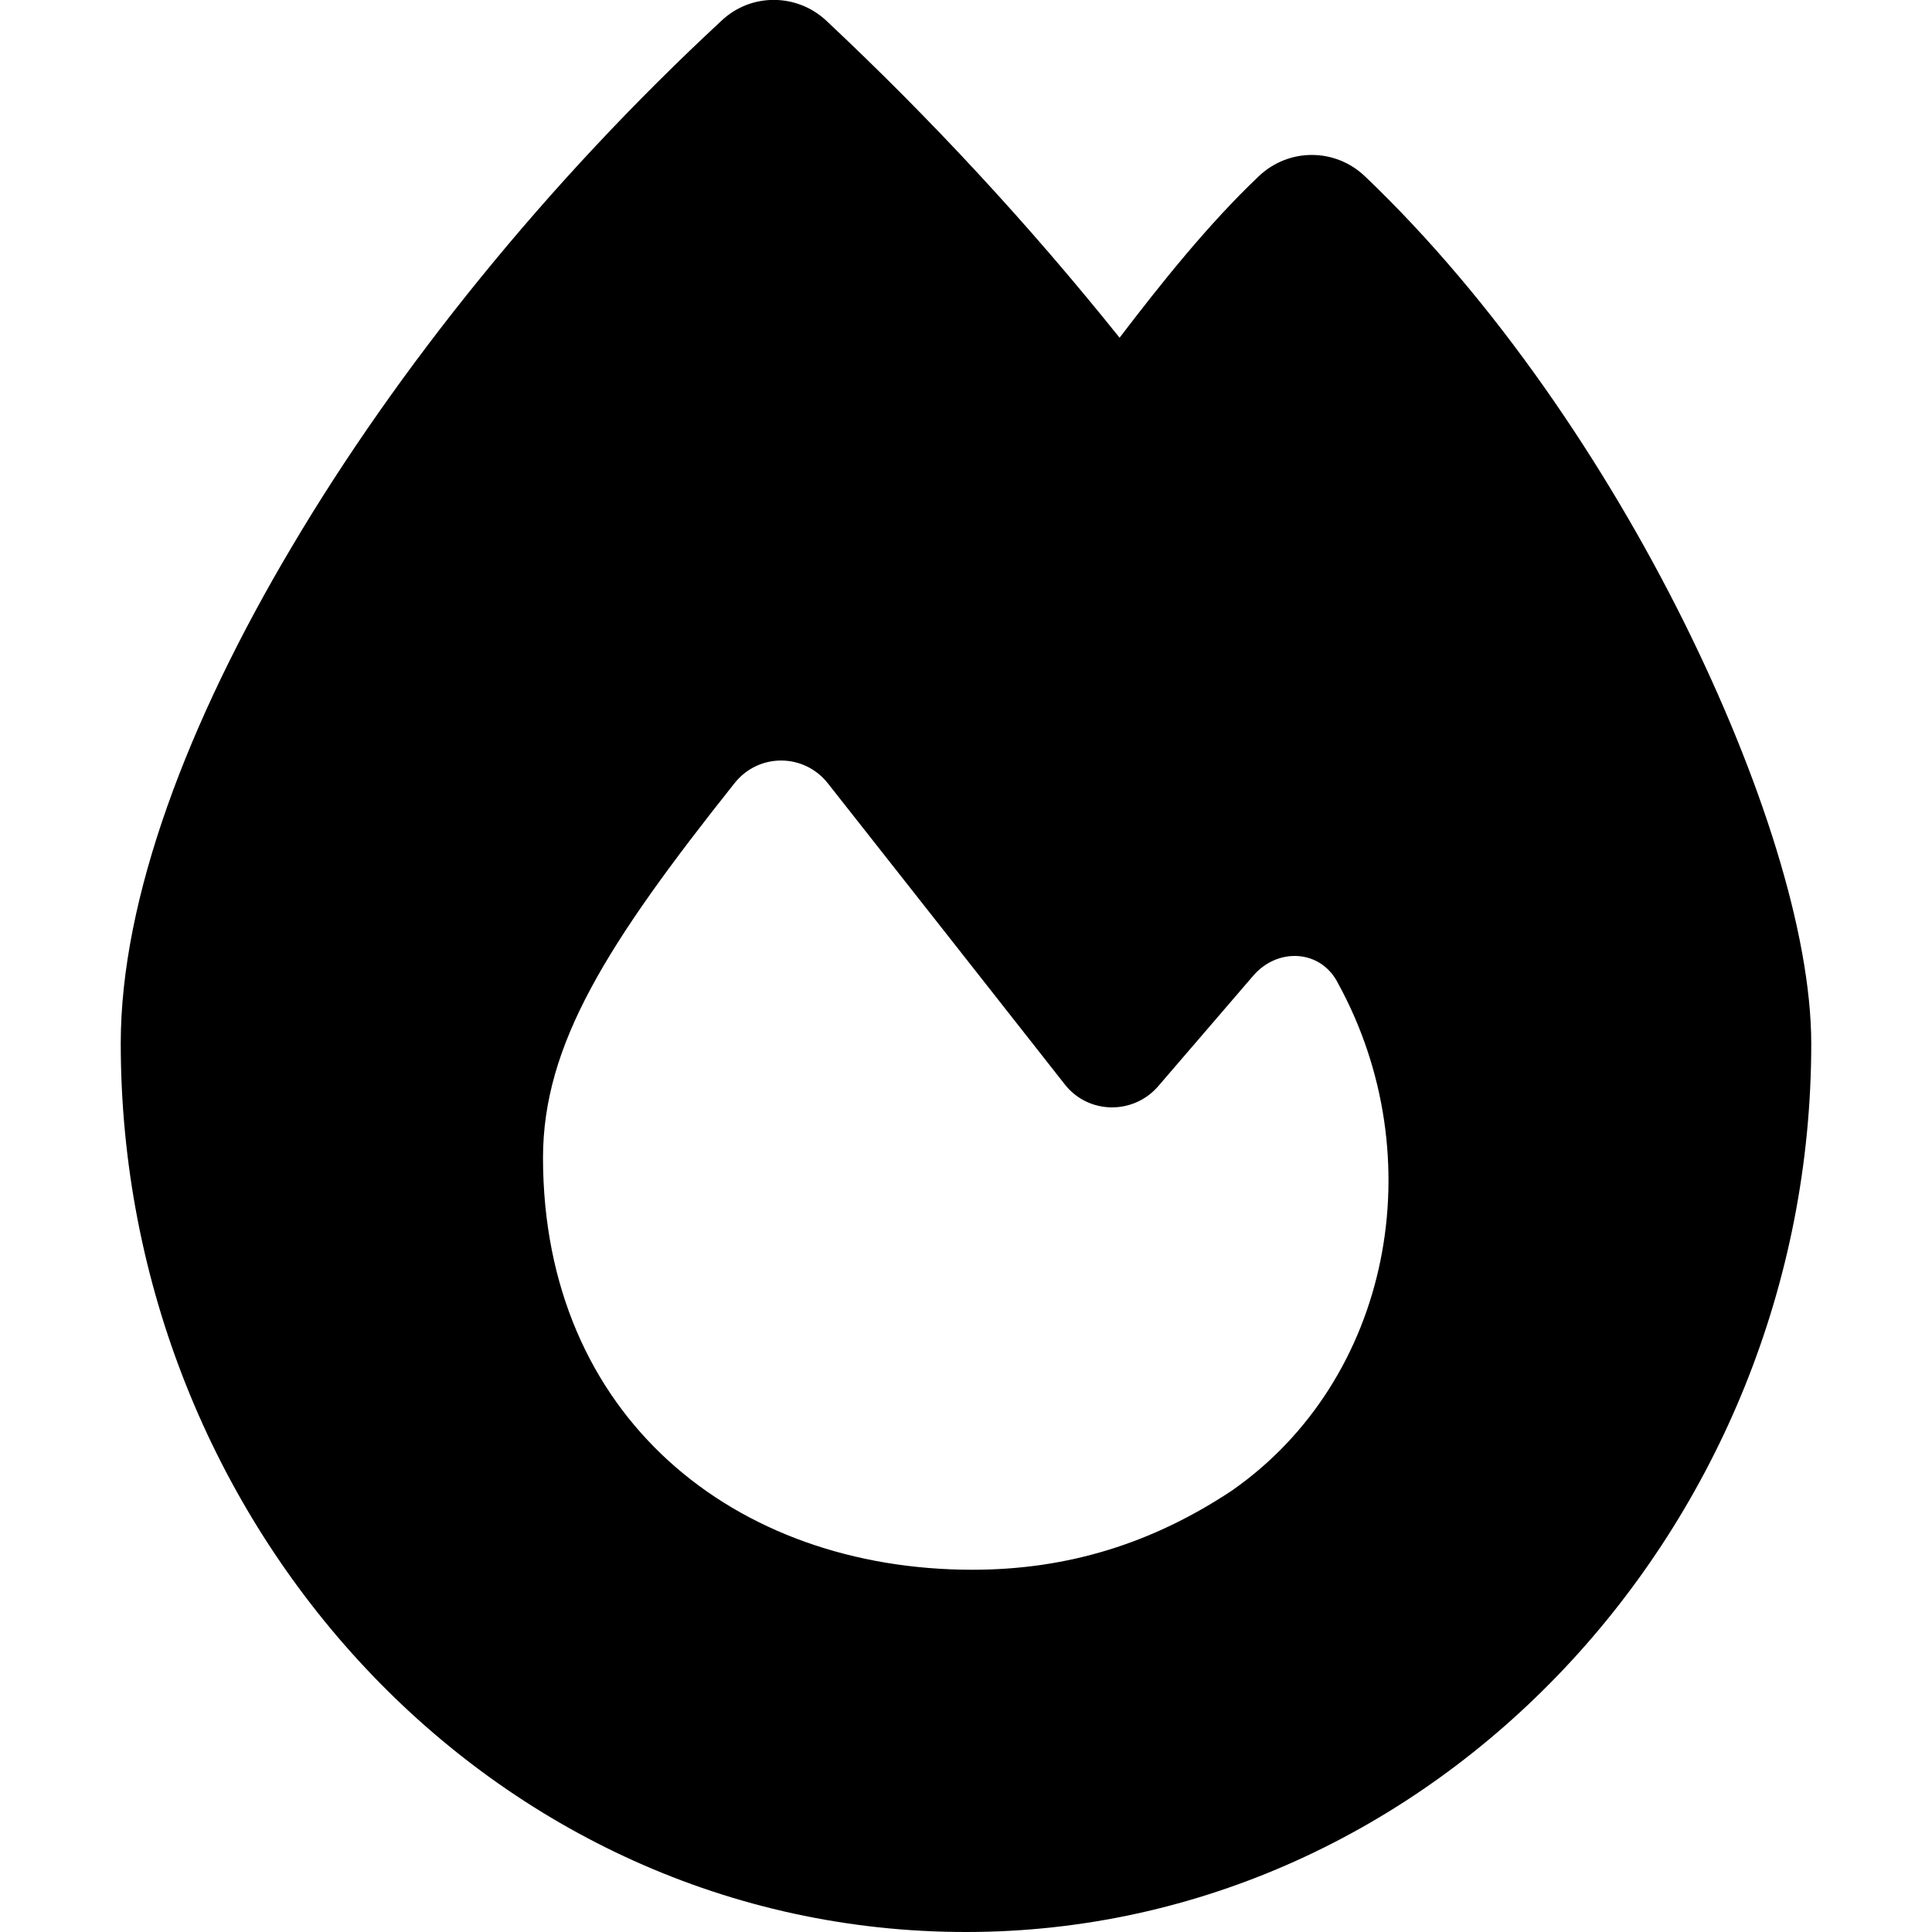
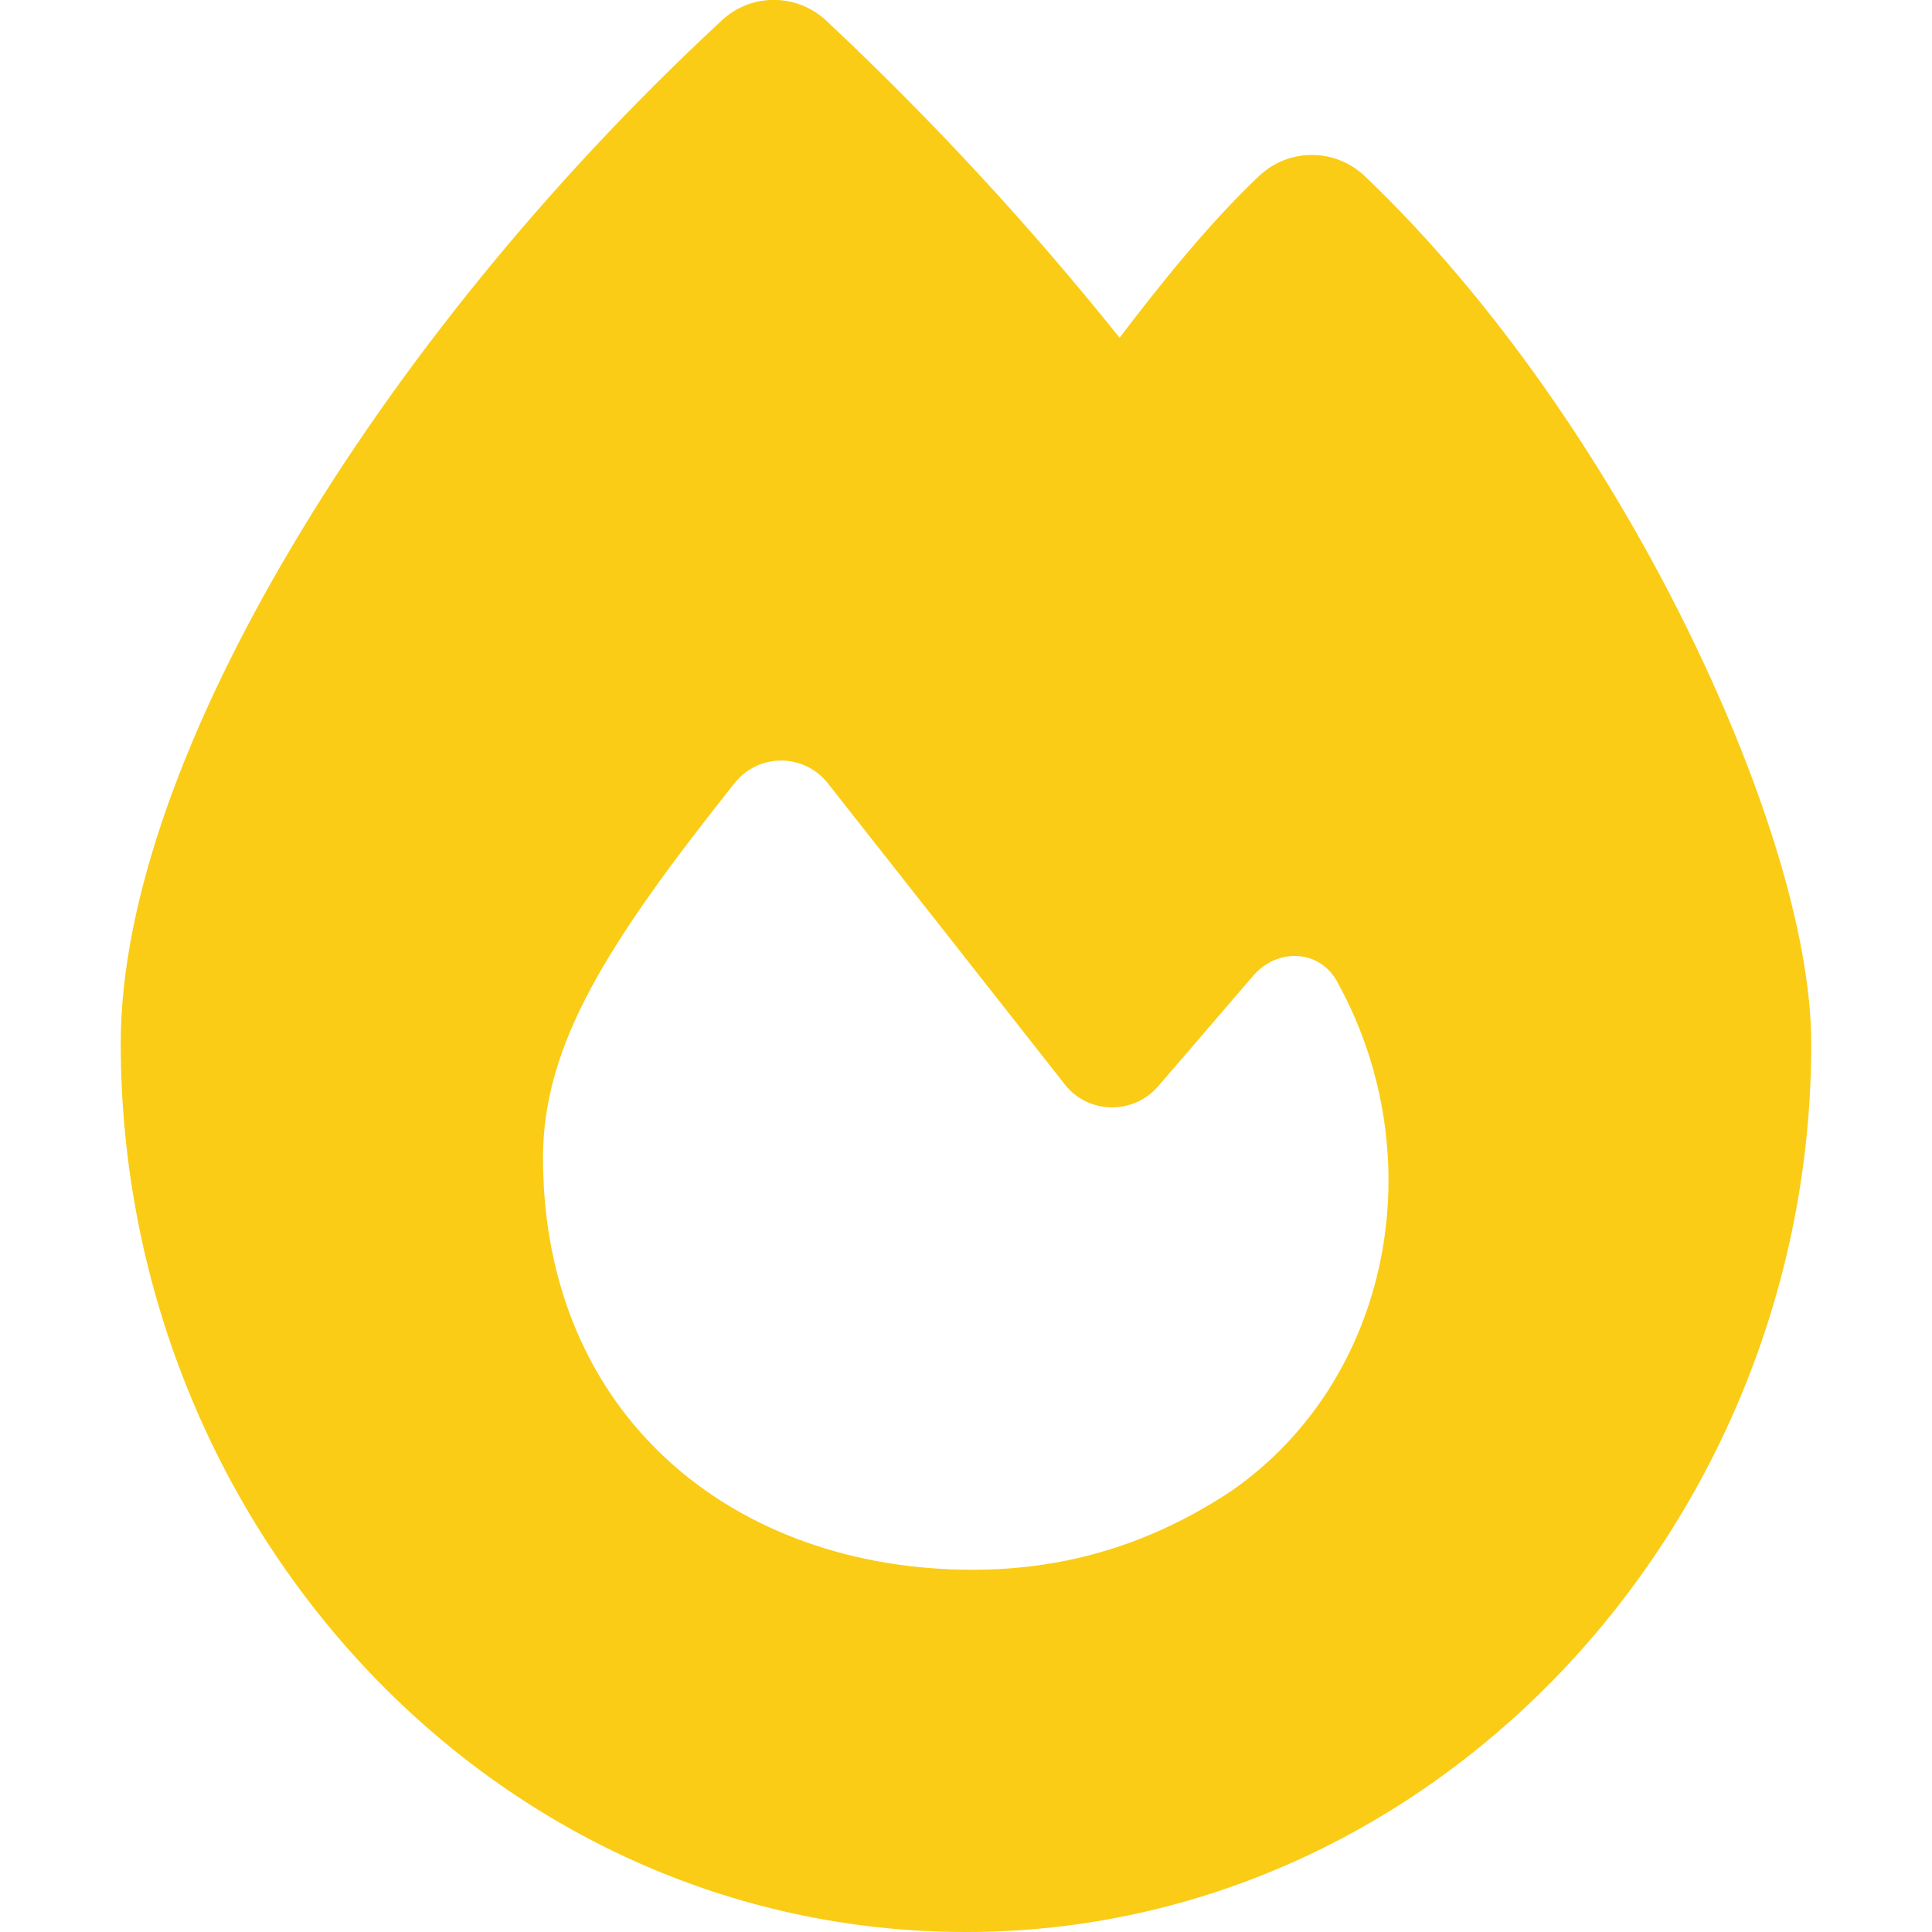
- <svg viewBox="0 0 448 512" width="24" height="24" class="text-white" fill="currentColor" aria-hidden="true">
+ <svg xmlns="http://www.w3.org/2000/svg" viewBox="0 0 448 512" width="24" height="24" fill="#facc15" aria-hidden="true">
  <path d="M159.3 5.4c7.8-7.3 19.9-7.2 27.7 .1c27.6 25.9 53.5 53.8 77.7 84c11-14.4 23.5-30.1 37-42.9c7.9-7.4 20.1-7.4 28 .1c34.6 33 63.9 76.6 84.5 118c20.3 40.8 33.8 82.5 33.8 111.9C448 404.2 348.2 512 224 512C98.4 512 0 404.1 0 276.5c0-38.4 17.8-85.3 45.4-131.7C73.3 97.7 112.7 48.6 159.3 5.4zM225.7 416c25.3 0 47.7-7 68.8-21c42.1-29.4 53.4-88.2 28.1-134.4c-4.5-9-16-9.6-22.5-2l-25.2 29.3c-6.6 7.6-18.5 7.4-24.7-.5c-16.5-21-46-58.5-62.8-79.8c-6.3-8-18.3-8.1-24.7-.1c-33.8 42.5-50.8 69.3-50.8 99.4C112 375.4 162.6 416 225.7 416z" />
</svg>
